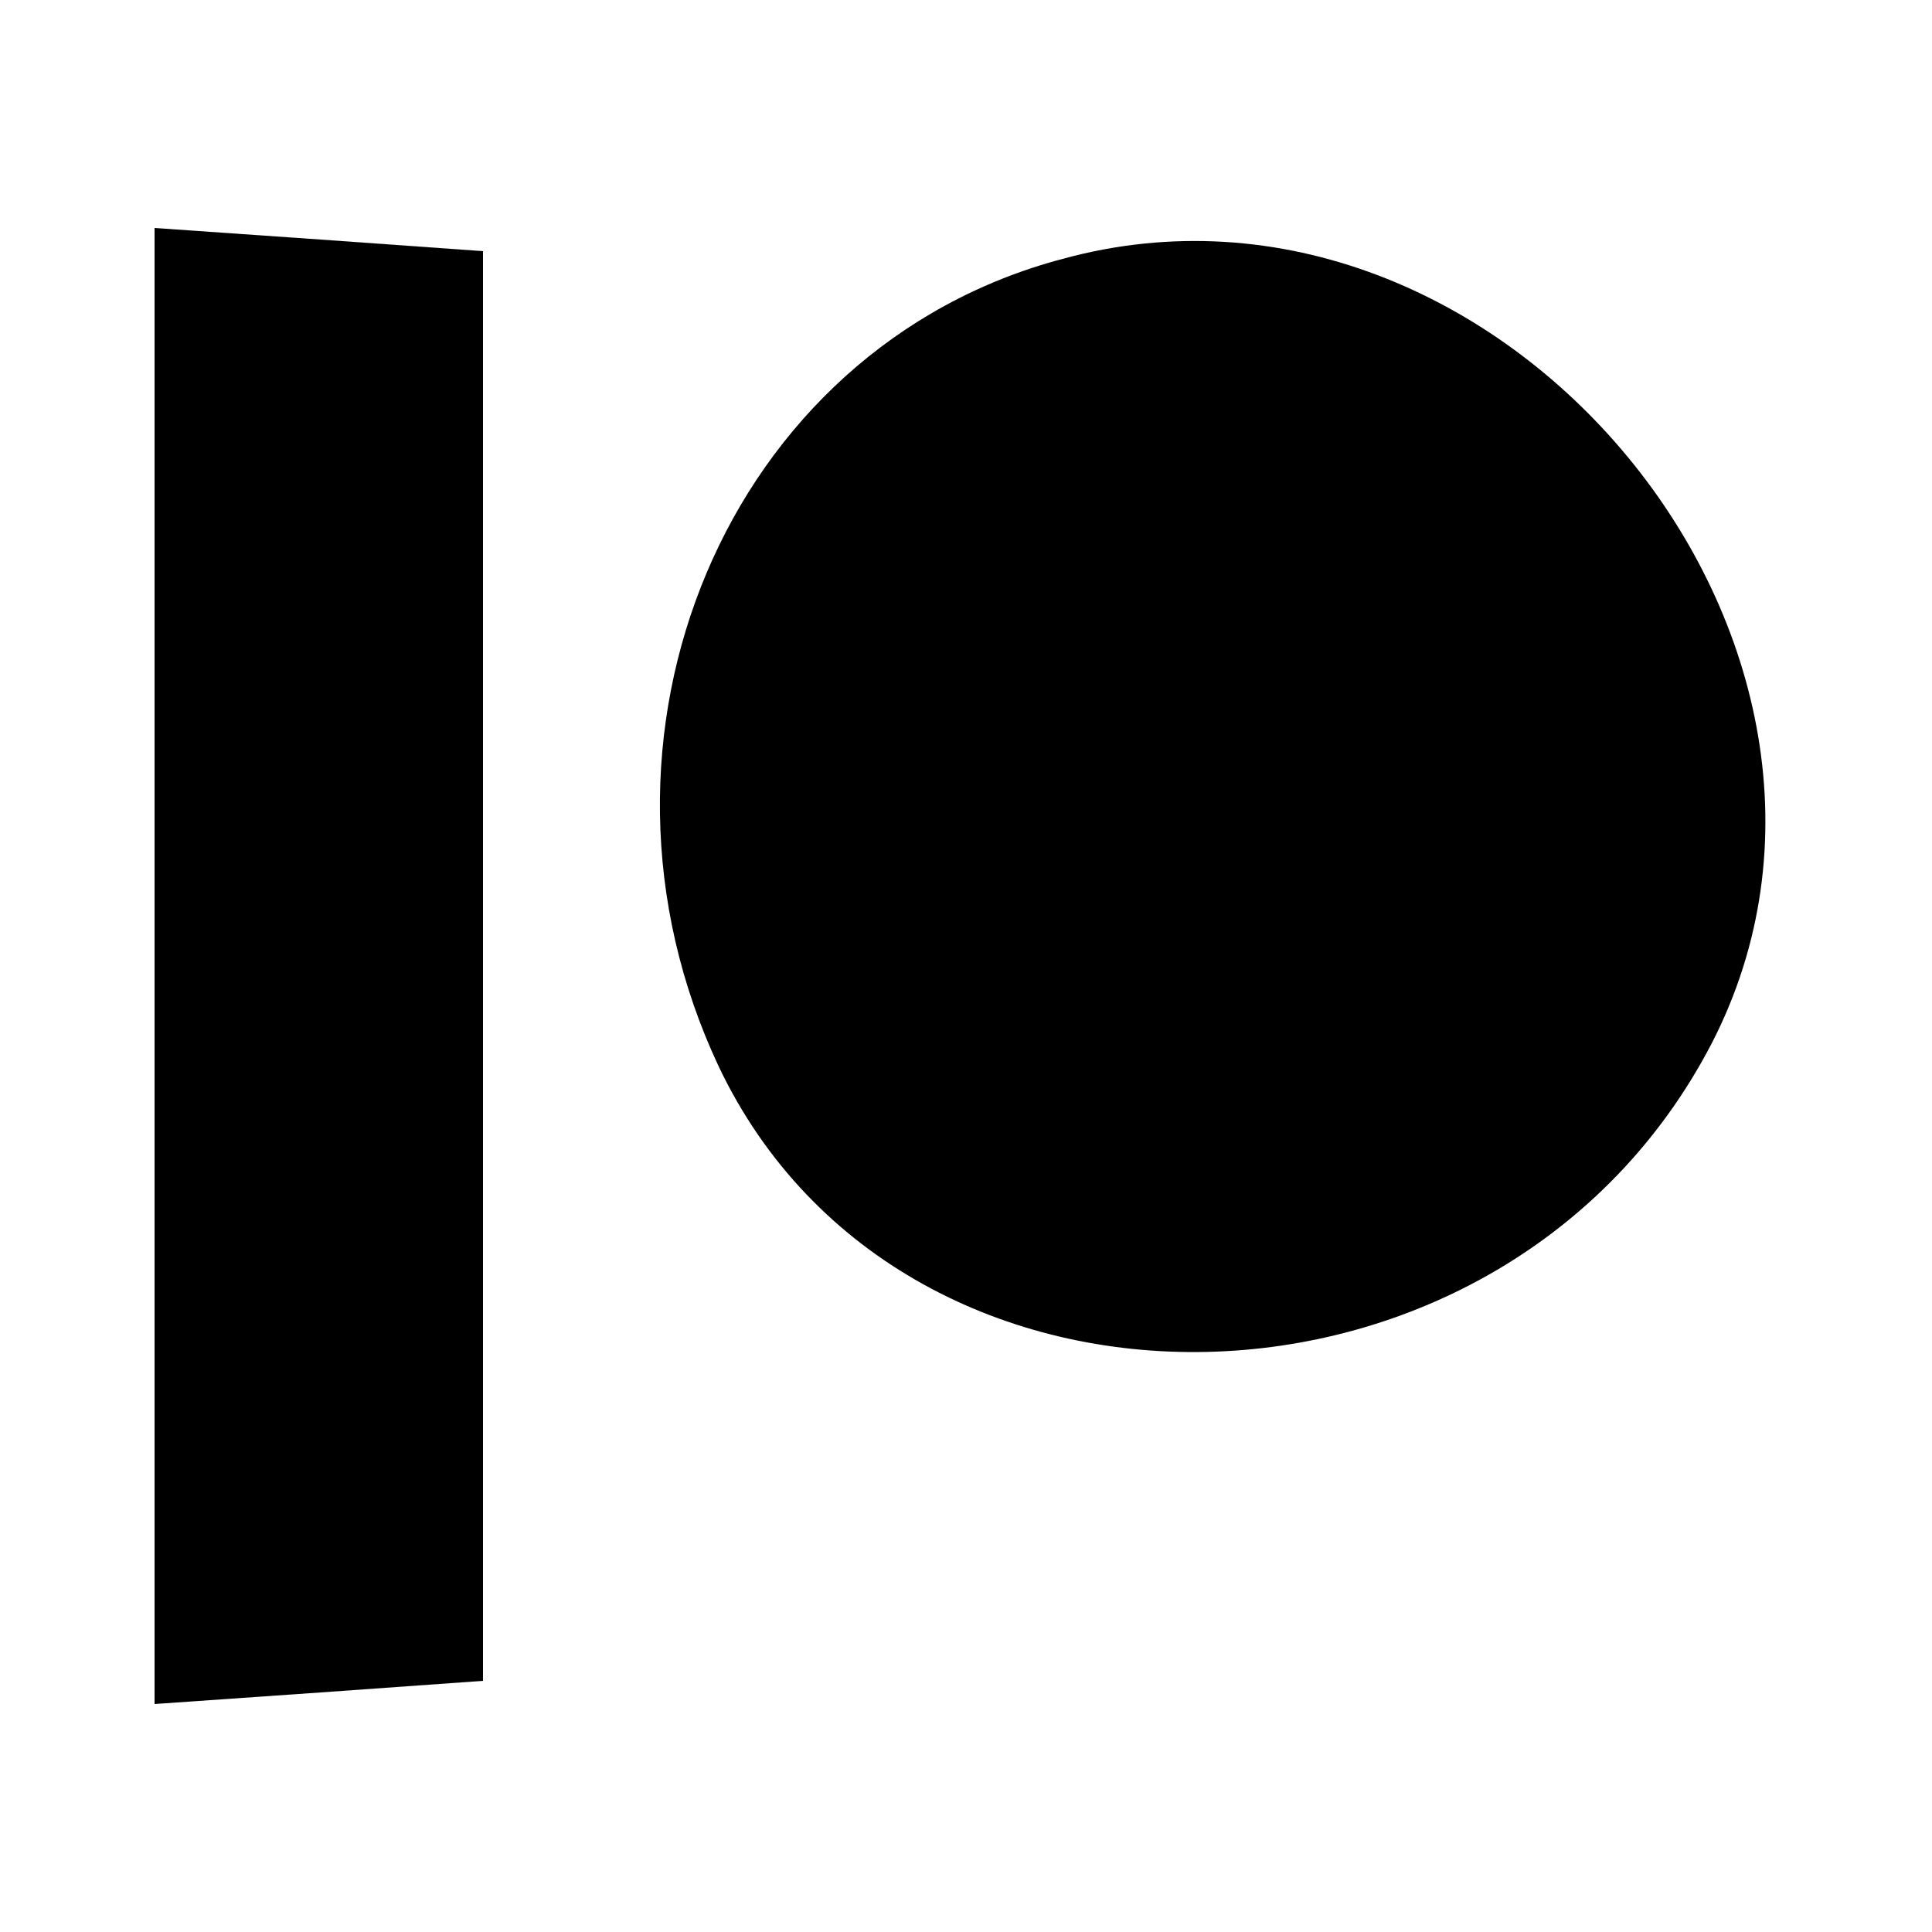
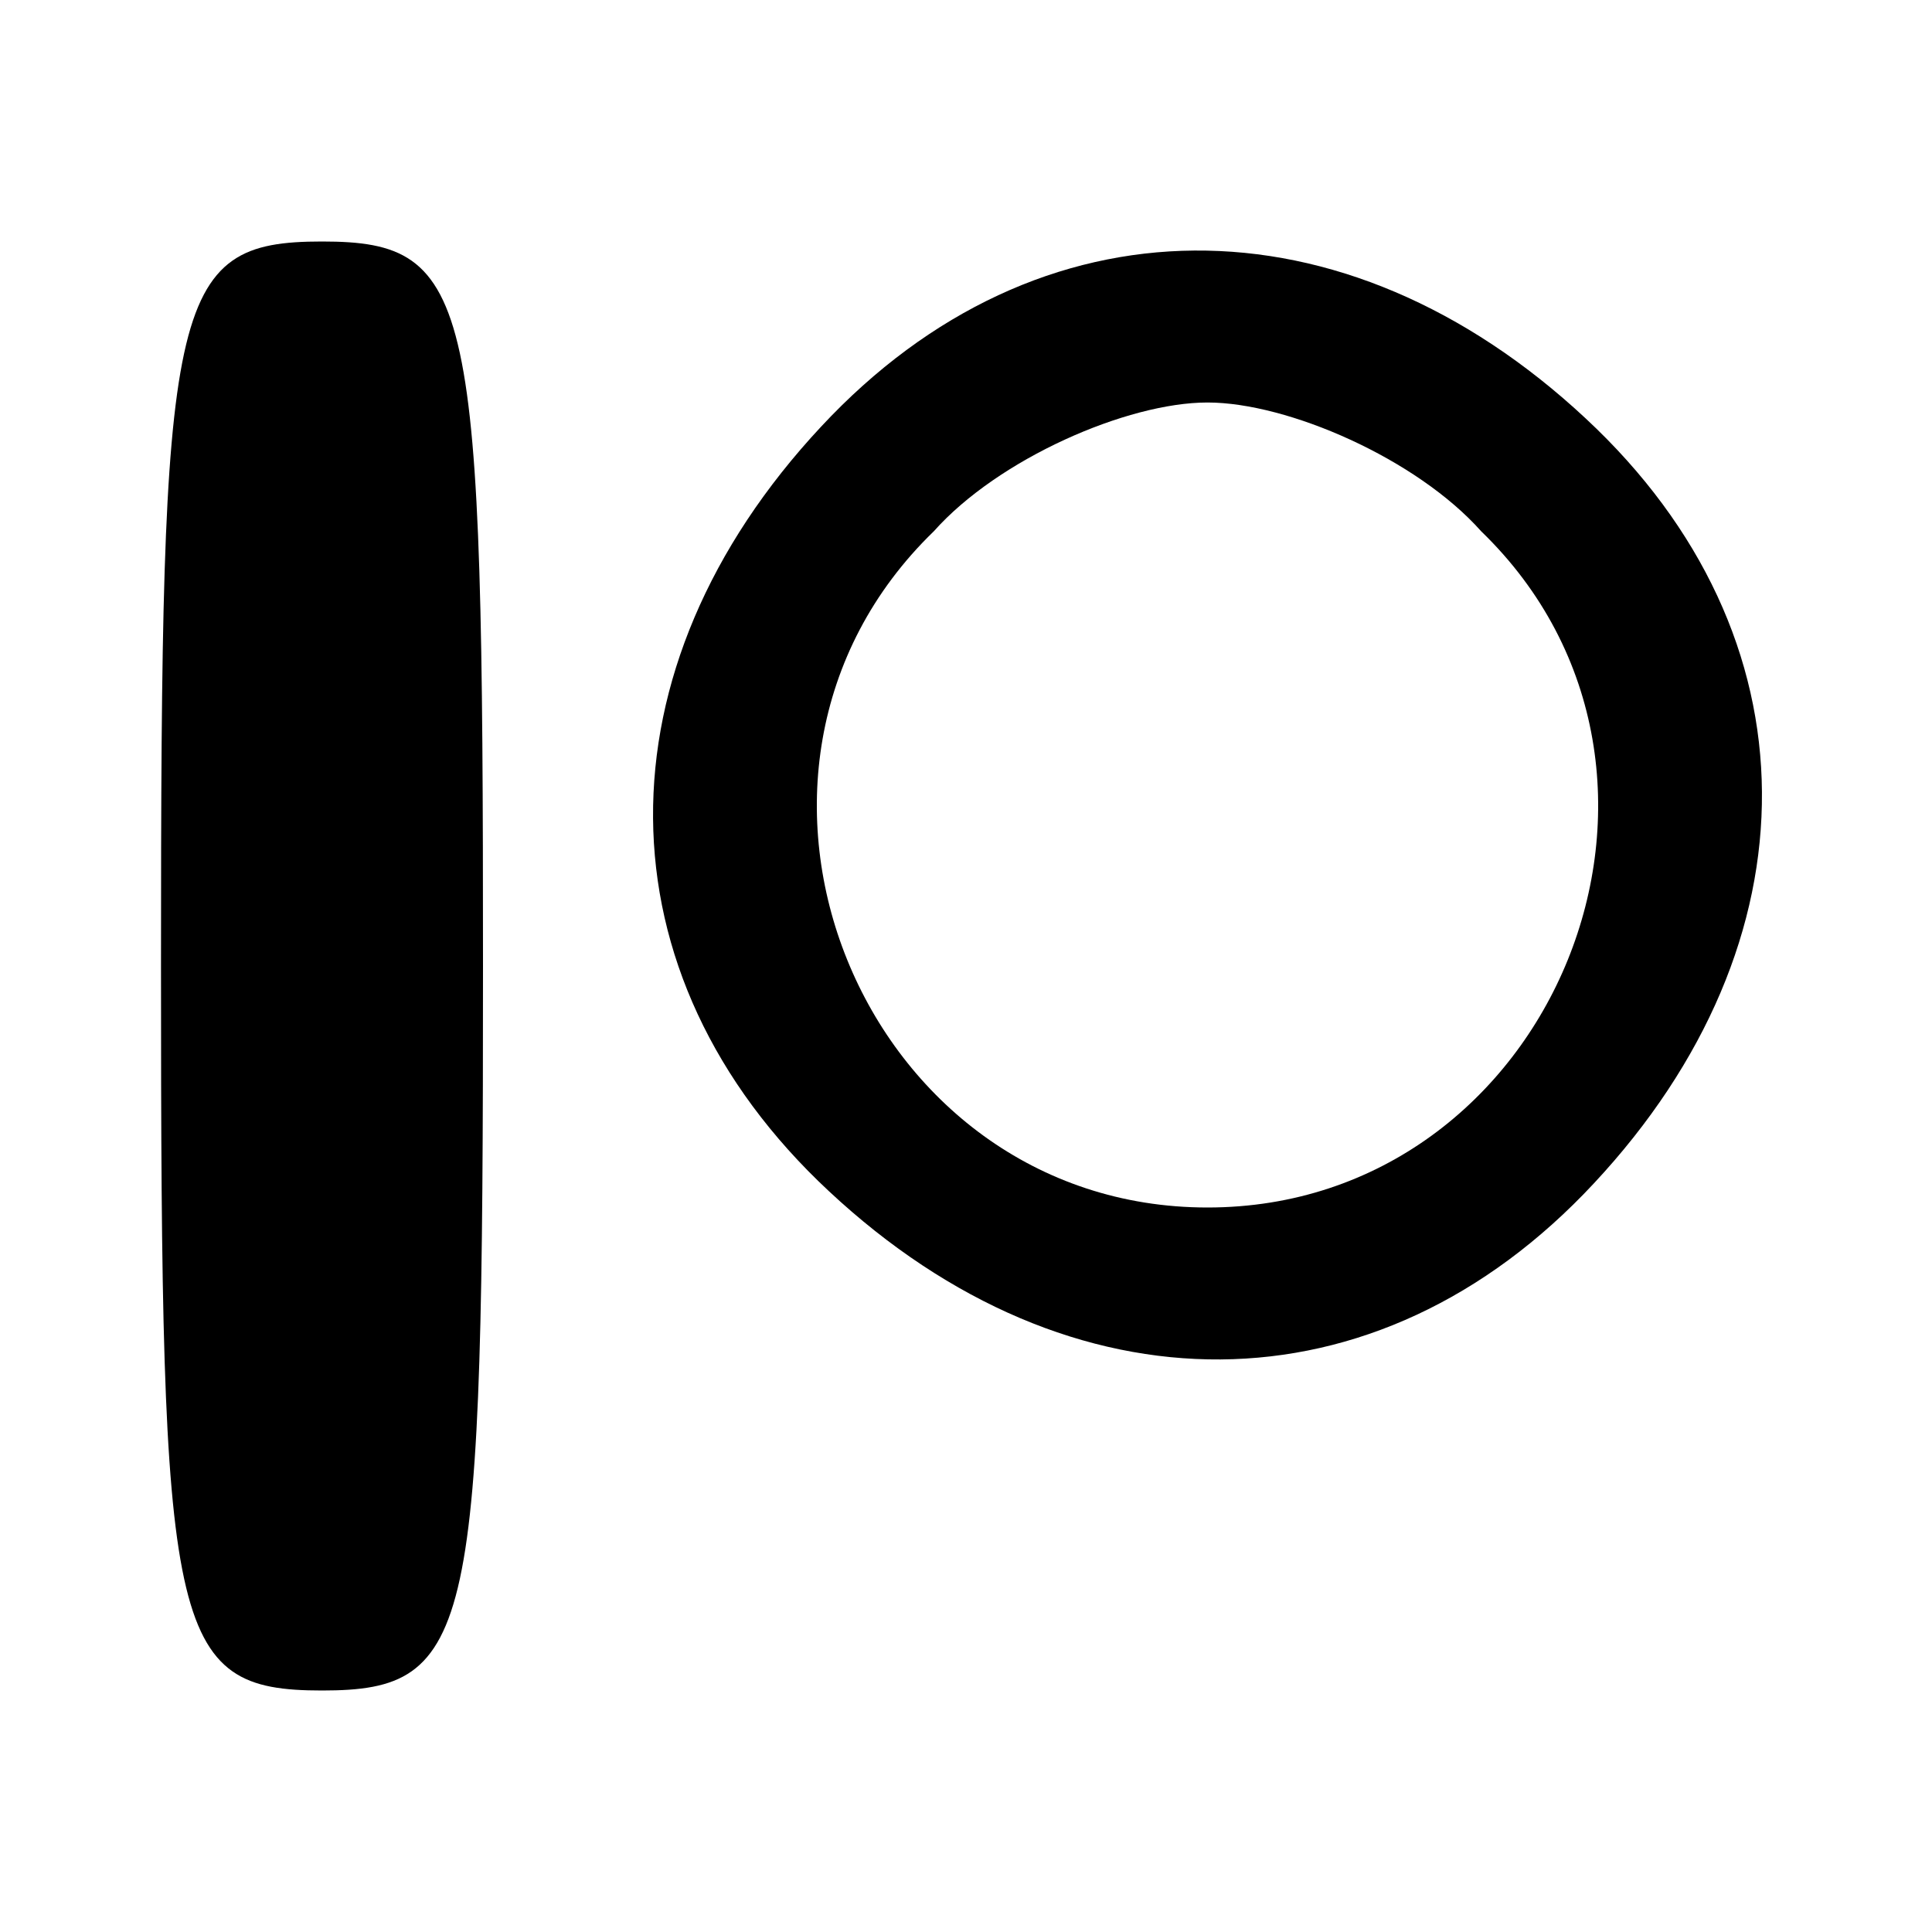
- <svg xmlns="http://www.w3.org/2000/svg" version="1.0" width="50pt" height="50pt" viewBox="0 0 50 50" preserveAspectRatio="xMidYMid meet">
-   <g transform="translate(0,50) scale(0.1,-0.1)" fill="#000000" stroke="none">
-     <path d="M40 250 l0 -191 43 3 42 3 0 185 0 185 -42 3 -43 3 0 -191z" />
-     <path d="M275 433 c-87 -23 -129 -124 -89 -209 48 -101 203 -98 257 6 53 103 -55 234 -168 203z" />
+ <svg xmlns="http://www.w3.org/2000/svg" version="1.0" width="24pt" height="24pt" viewBox="0 0 24 24" preserveAspectRatio="xMidYMid meet">
+   <g transform="translate(0,24) scale(0.1,-0.1)" fill="#000000" stroke="none">
+     <path d="M20 120 c0 -83 1 -90 20 -90 19 0 20 7 20 90 0 83 -1 90 -20 90 -19 0 -20 -7 -20 -90z" />
+     <path d="M102 187 c-28 -30 -28 -68 1 -95 30 -28 68 -28 95 1 28 30 28 68 -1 95 -30 28 -68 28 -95 -1z m82 -13 c31 -30 9 -84 -34 -84 -43 0 -65 54 -34 84 8 9 24 16 34 16 10 0 26 -7 34 -16z" />
  </g>
</svg>
